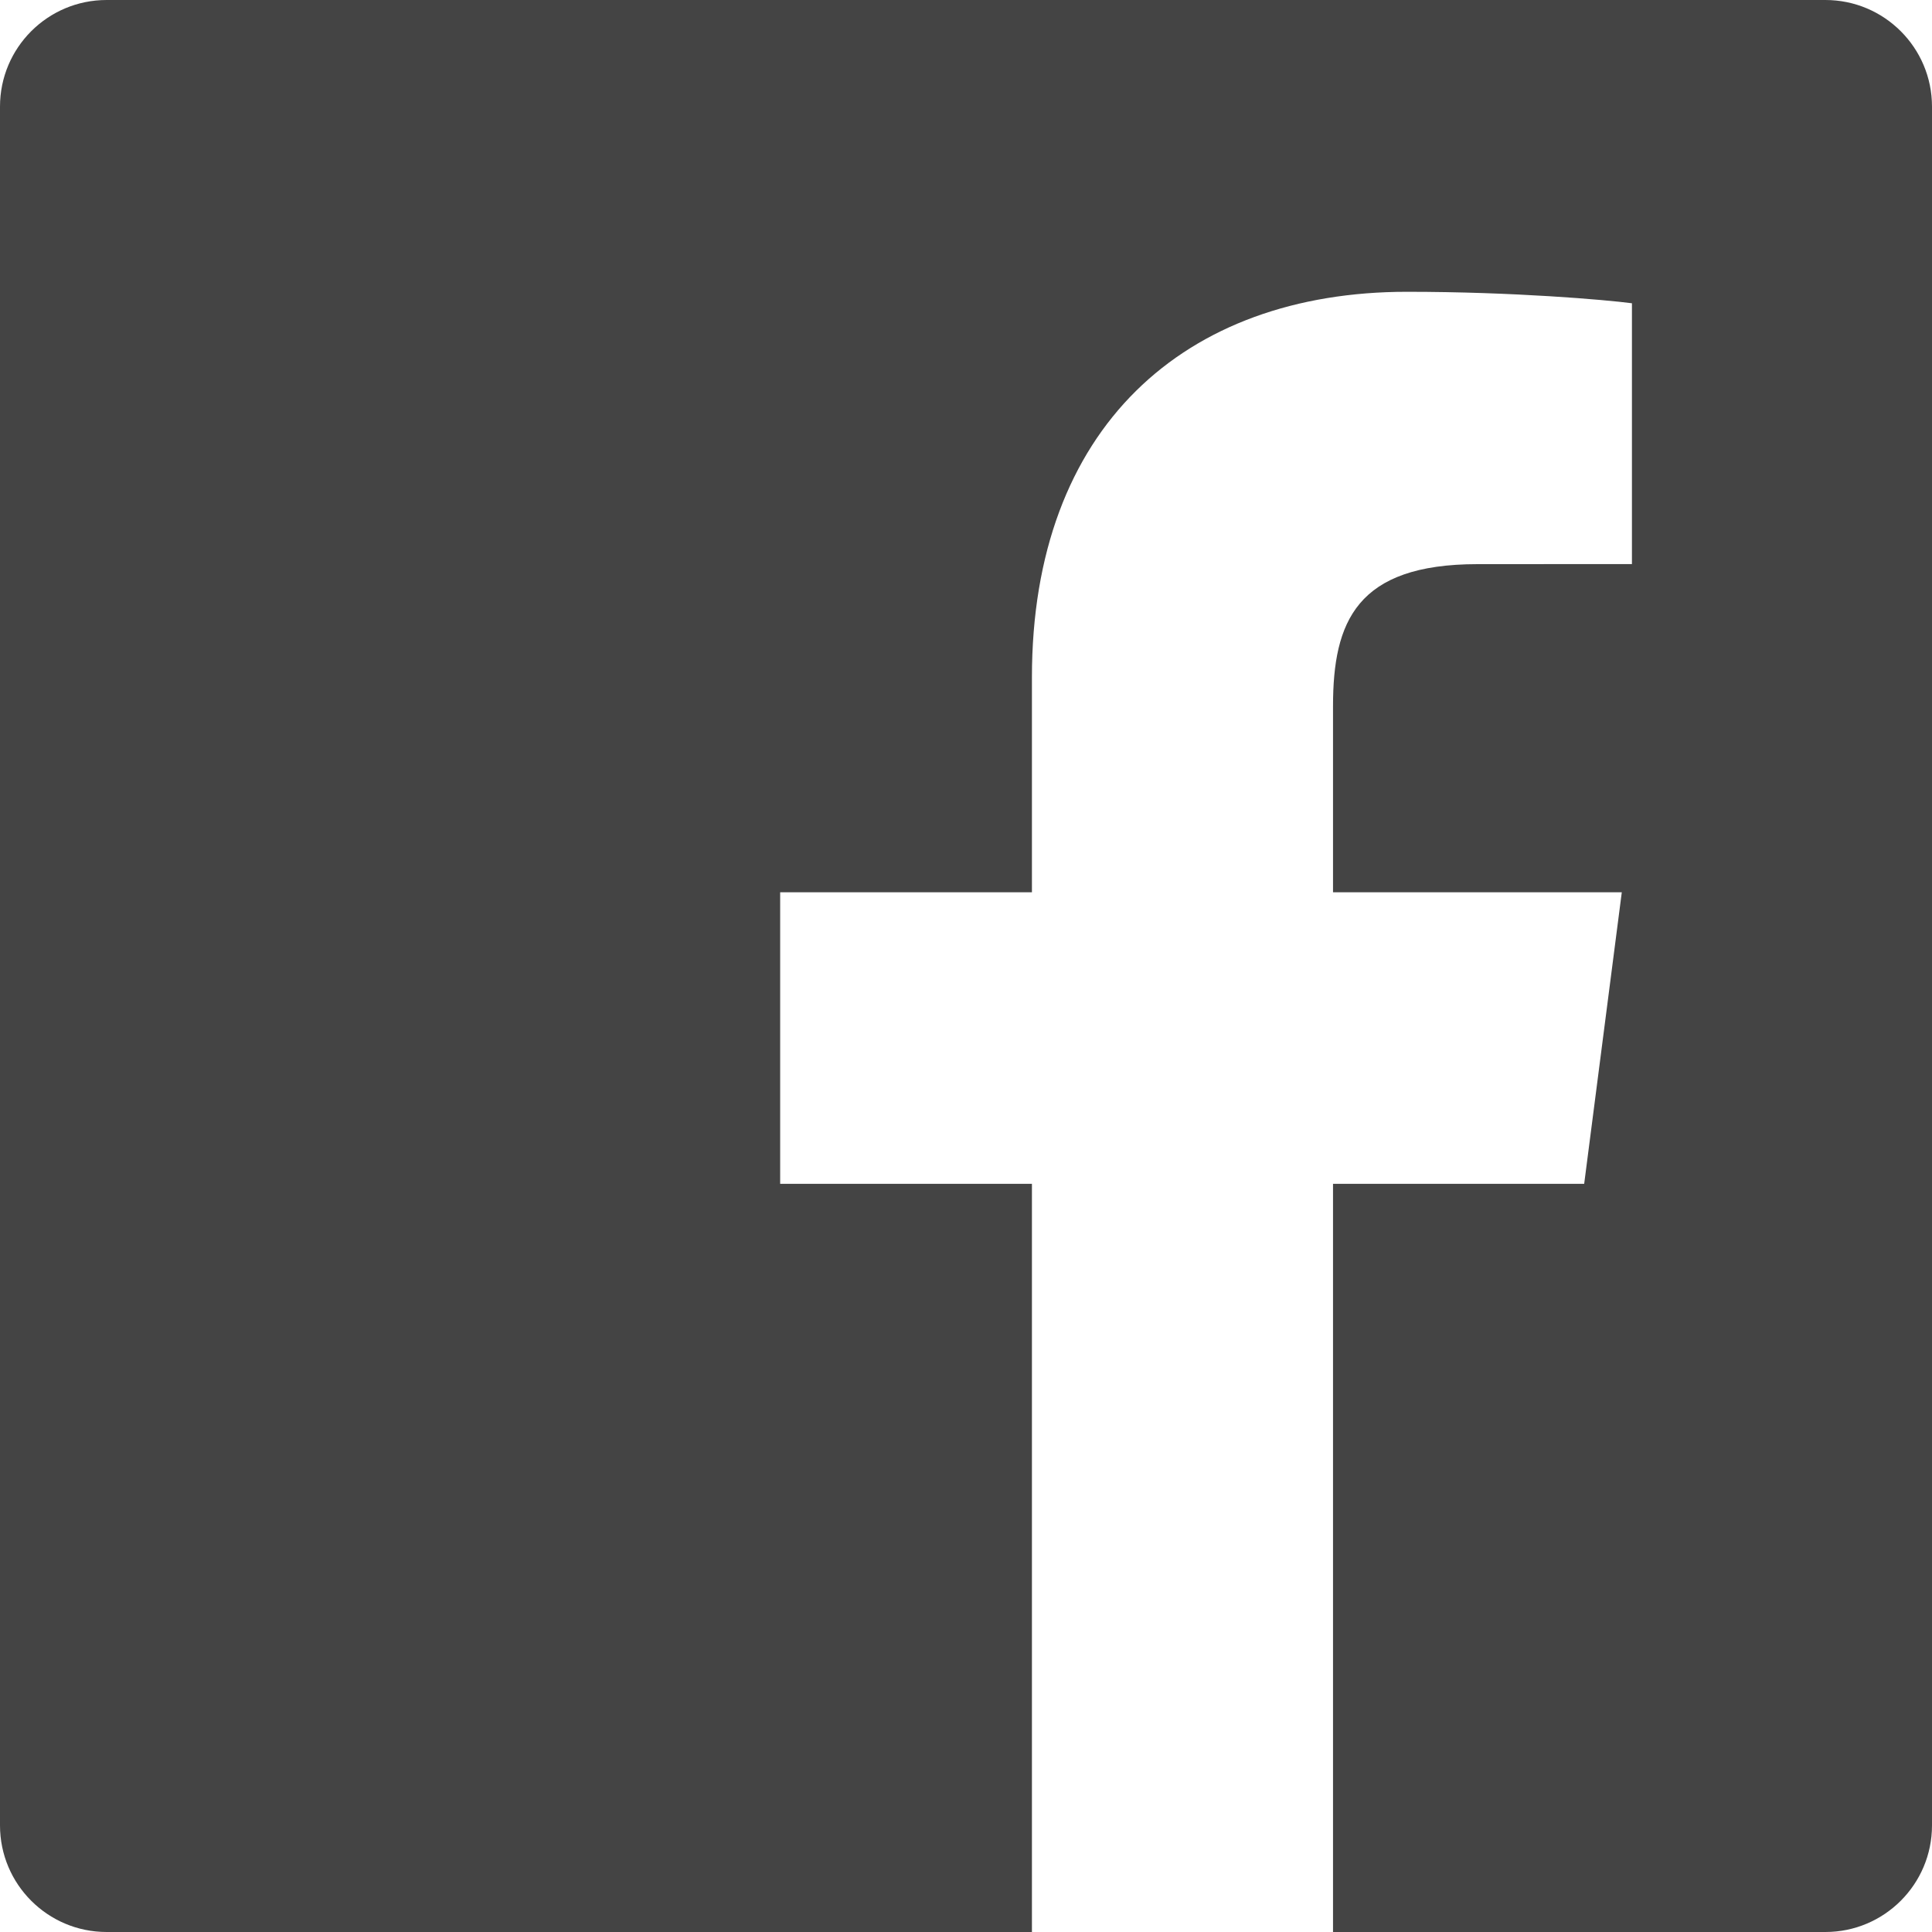
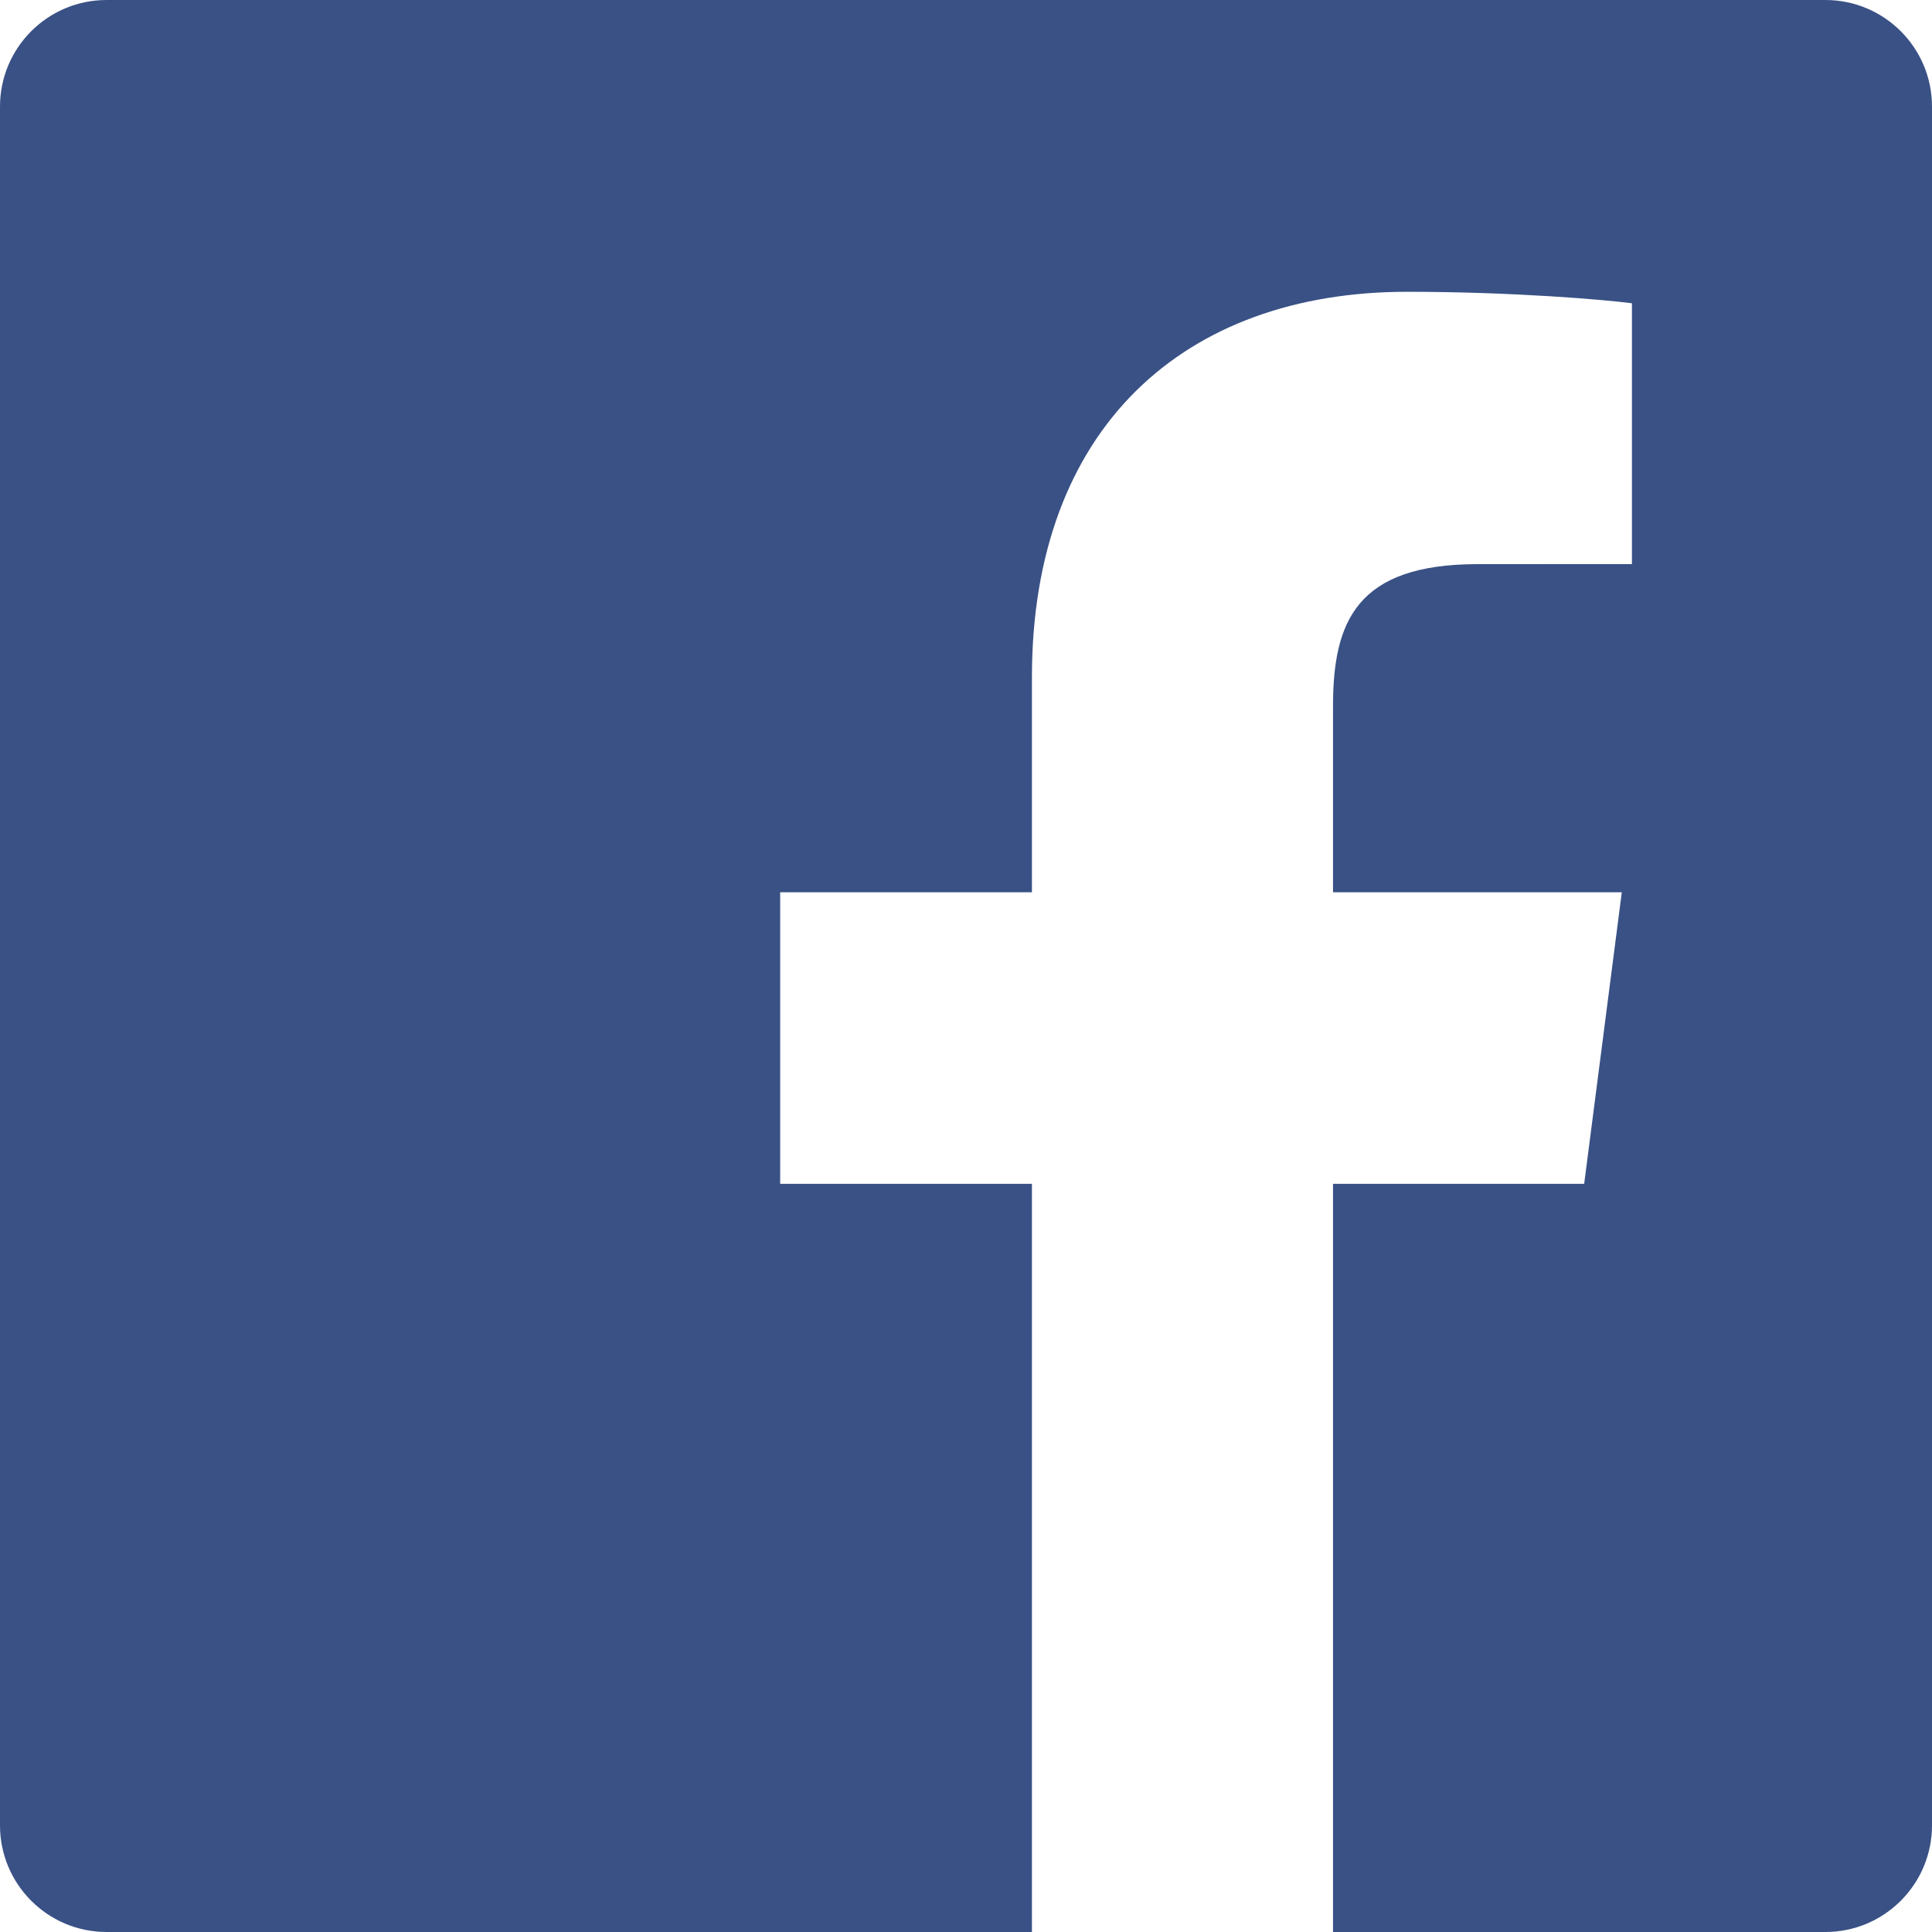
<svg xmlns="http://www.w3.org/2000/svg" width="32px" height="32px" viewBox="0 0 32 32" version="1.1">
  <defs />
  <g id="Page-1" stroke="none" stroke-width="1" fill="none" fill-rule="evenodd">
    <g id="Group" fill="#444444">
-       <path d="M1.766,-3.55271368e-15 C0.79,-3.55271368e-15 0,0.79 0,1.766 L0,30.234 C0,31.209 0.79,32 1.766,32 L17.092,32 L17.092,19.608 L12.922,19.608 L12.922,14.779 L17.092,14.779 L17.092,11.217 C17.092,7.084 19.617,4.833 23.304,4.833 C25.07,4.833 26.588,4.965 27.03,5.023 L27.03,9.343 L24.473,9.344 C22.468,9.344 22.079,10.297 22.079,11.695 L22.079,14.779 L26.862,14.779 L26.239,19.608 L22.079,19.608 L22.079,32 L30.234,32 C31.209,32 32,31.209 32,30.234 L32,1.766 C32,0.79 31.209,-3.55271368e-15 30.234,-3.55271368e-15 L1.766,-3.55271368e-15 Z" id="Fill-15" />
+       <path d="M1.766,-3.55271368e-15 C0.79,-3.55271368e-15 0,0.79 0,1.766 L0,30.234 C0,31.209 0.79,32 1.766,32 L17.092,32 L17.092,19.608 L12.922,19.608 L12.922,14.779 L17.092,14.779 L17.092,11.217 C17.092,7.084 19.617,4.833 23.304,4.833 C25.07,4.833 26.588,4.965 27.03,5.023 L27.03,9.343 L24.473,9.344 C22.468,9.344 22.079,10.297 22.079,11.695 L22.079,14.779 L26.862,14.779 L26.239,19.608 L22.079,19.608 L22.079,32 L30.234,32 C31.209,32 32,31.209 32,30.234 L32,1.766 C32,0.79 31.209,-3.55271368e-15 30.234,-3.55271368e-15 L1.766,-3.55271368e-15 Z" id="Fill-15" fill="#395185" />
    </g>
  </g>
</svg>
